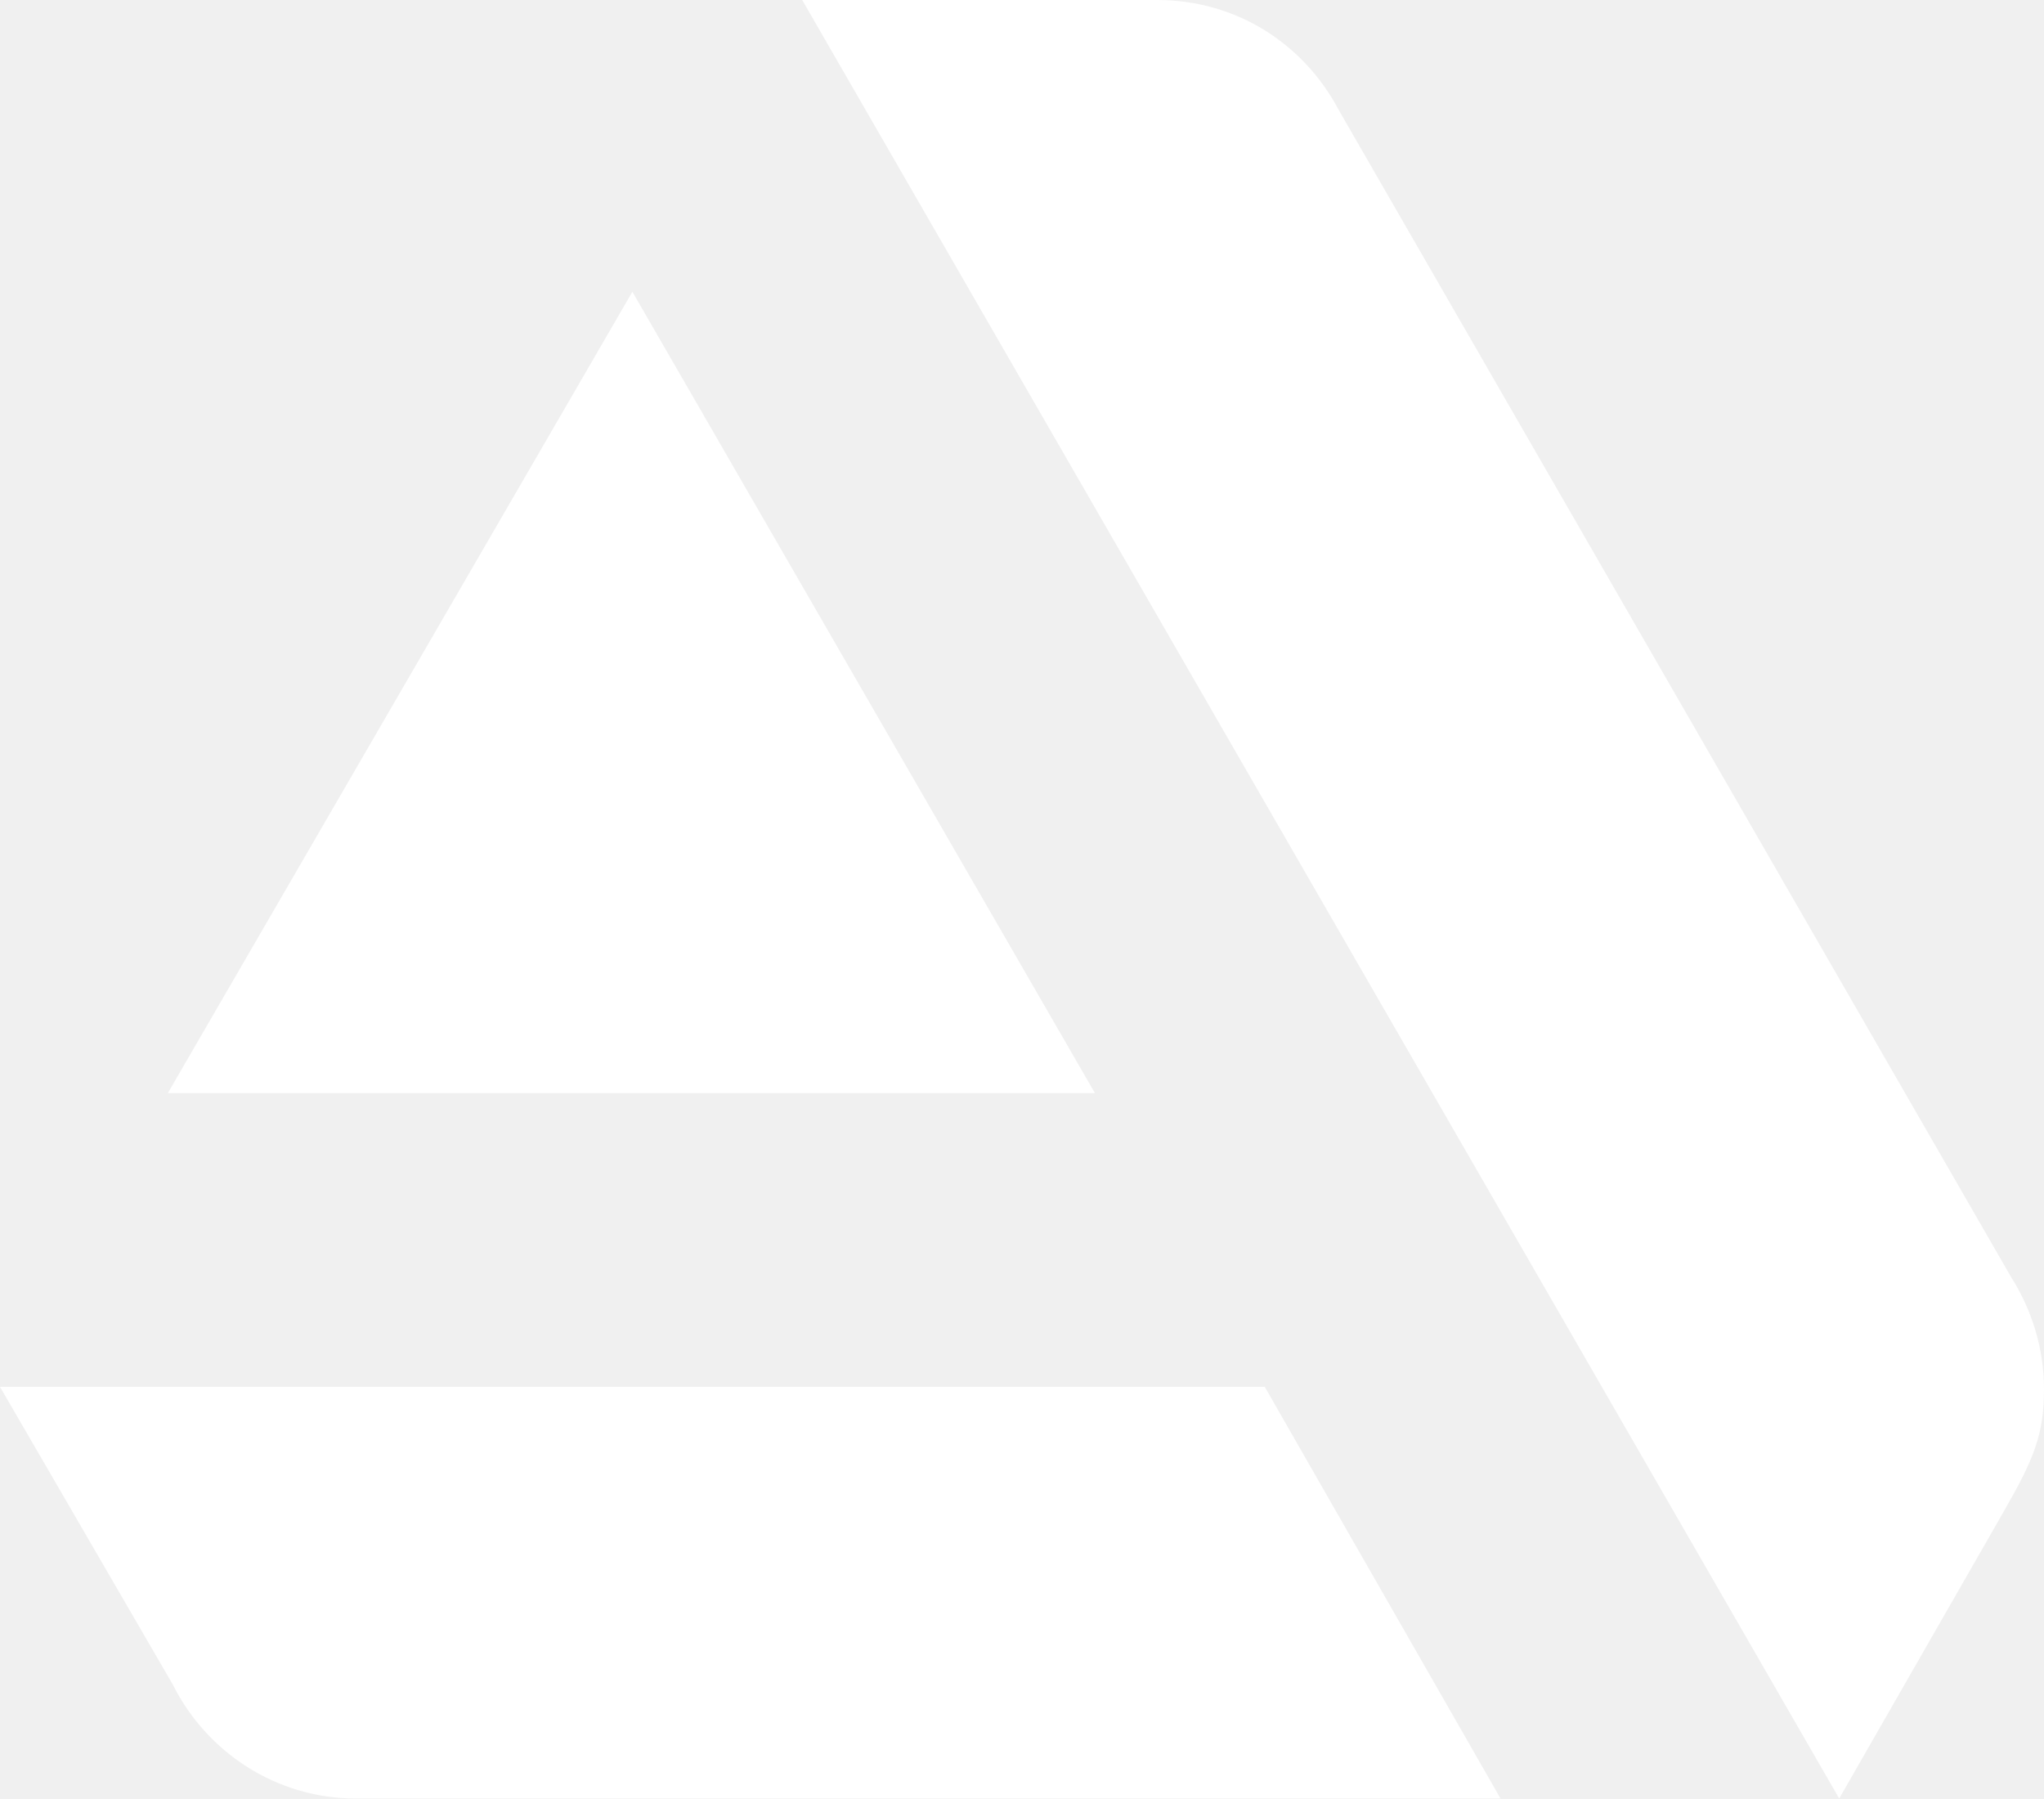
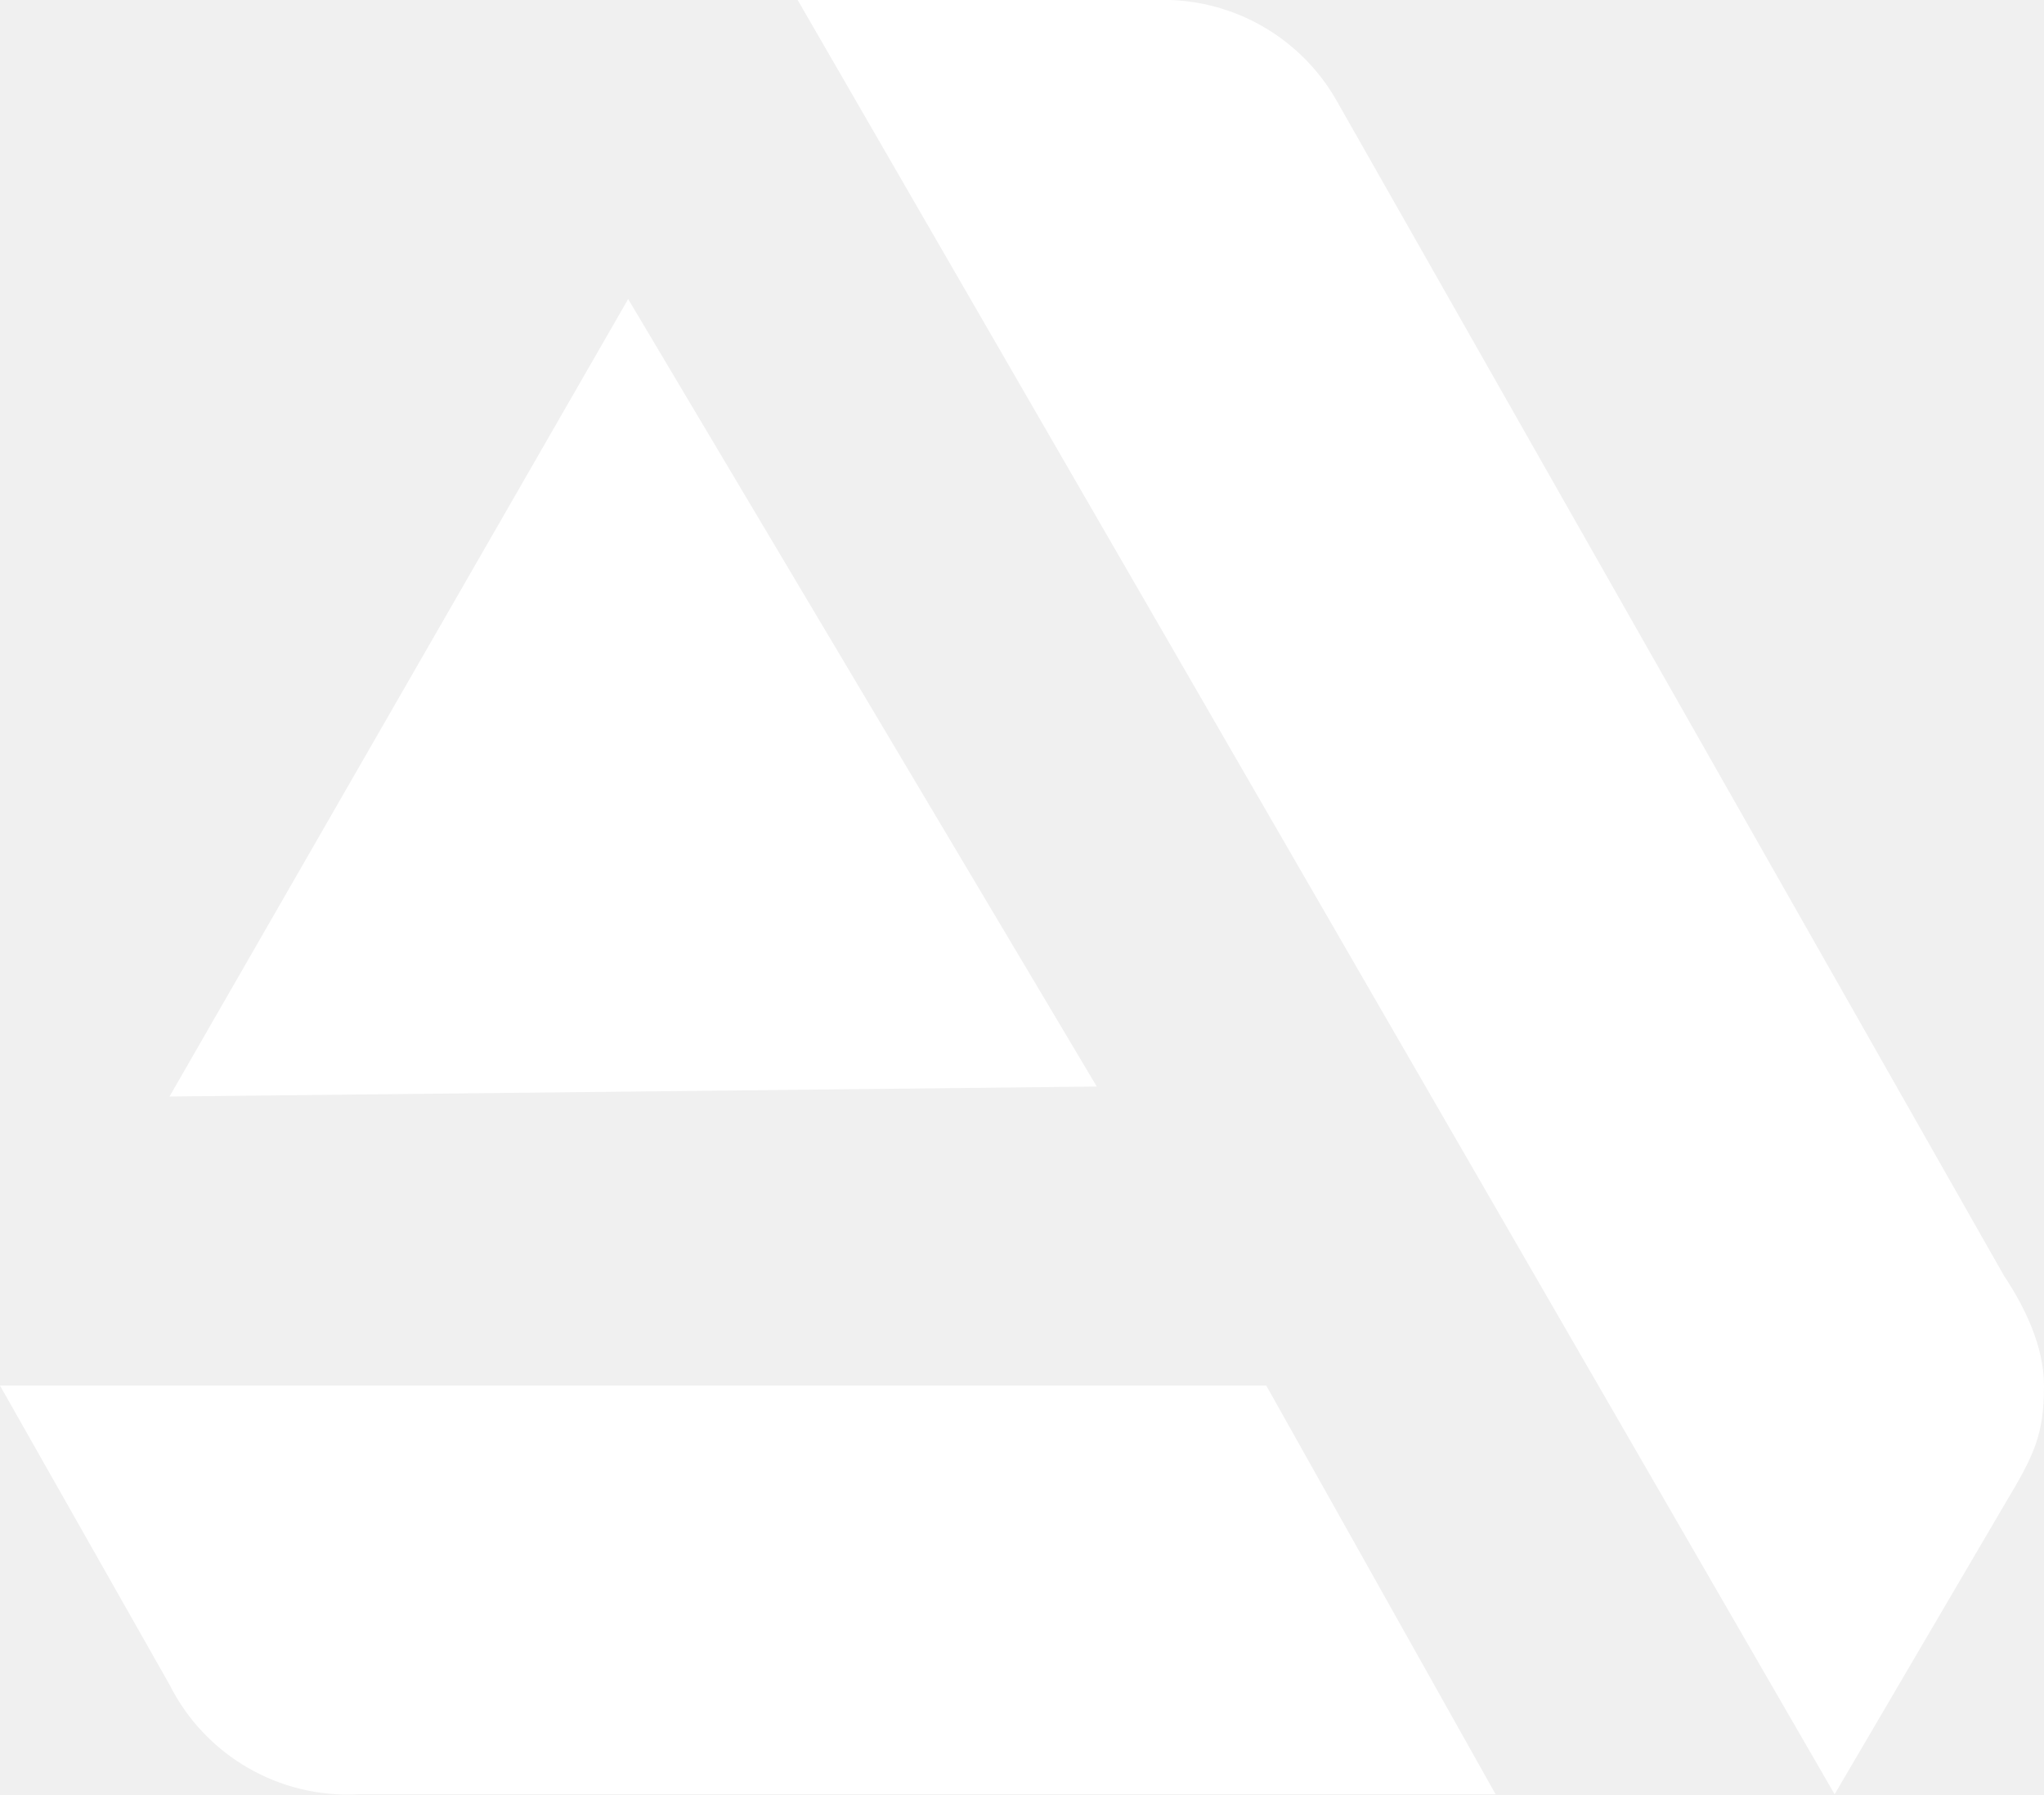
- <svg xmlns="http://www.w3.org/2000/svg" version="1.1" id="mdi-artstation" width="20.46" height="18" viewBox="0 0 20.46 18">
-   <defs id="defs7" />
-   <path d="m 0,13.88 1.73,2.98 C 2.07,17.54 2.77,18 3.56,18 H 15.02 L 12.66,13.88 H 0 m 20.46,0.02 c 0,-0.4 -0.12,-0.79 -0.33,-1.12 L 13.4,1.1 C 13.05,0.44 12.38,0 11.58,0 H 8.03 l 10.38,18 1.64,-2.86 c 0.31,-0.54 0.41,-0.78 0.41,-1.24 M 10.96,10.94 6.33,2.92 1.68,10.94 Z" id="path2" style="fill:#ffffff;fill-opacity:1;stroke:none;stroke-opacity:1" />
+ <svg xmlns="http://www.w3.org/2000/svg" width="20.5" height="18">
+   <path d="m0 13.9 1.7 3A2 2 0 0 0 3.6 18H15l-2.3-4.1H0m20.5 0c0-.4-.2-.8-.4-1.1L13.4 1a2 2 0 0 0-1.8-1H8l10.4 18 1.7-2.9c.3-.5.4-.7.4-1.2m-9.5-3L6.3 3l-4.6 8Z" style="fill:#fff;fill-opacity:1;stroke:none;stroke-opacity:1" />
</svg>
